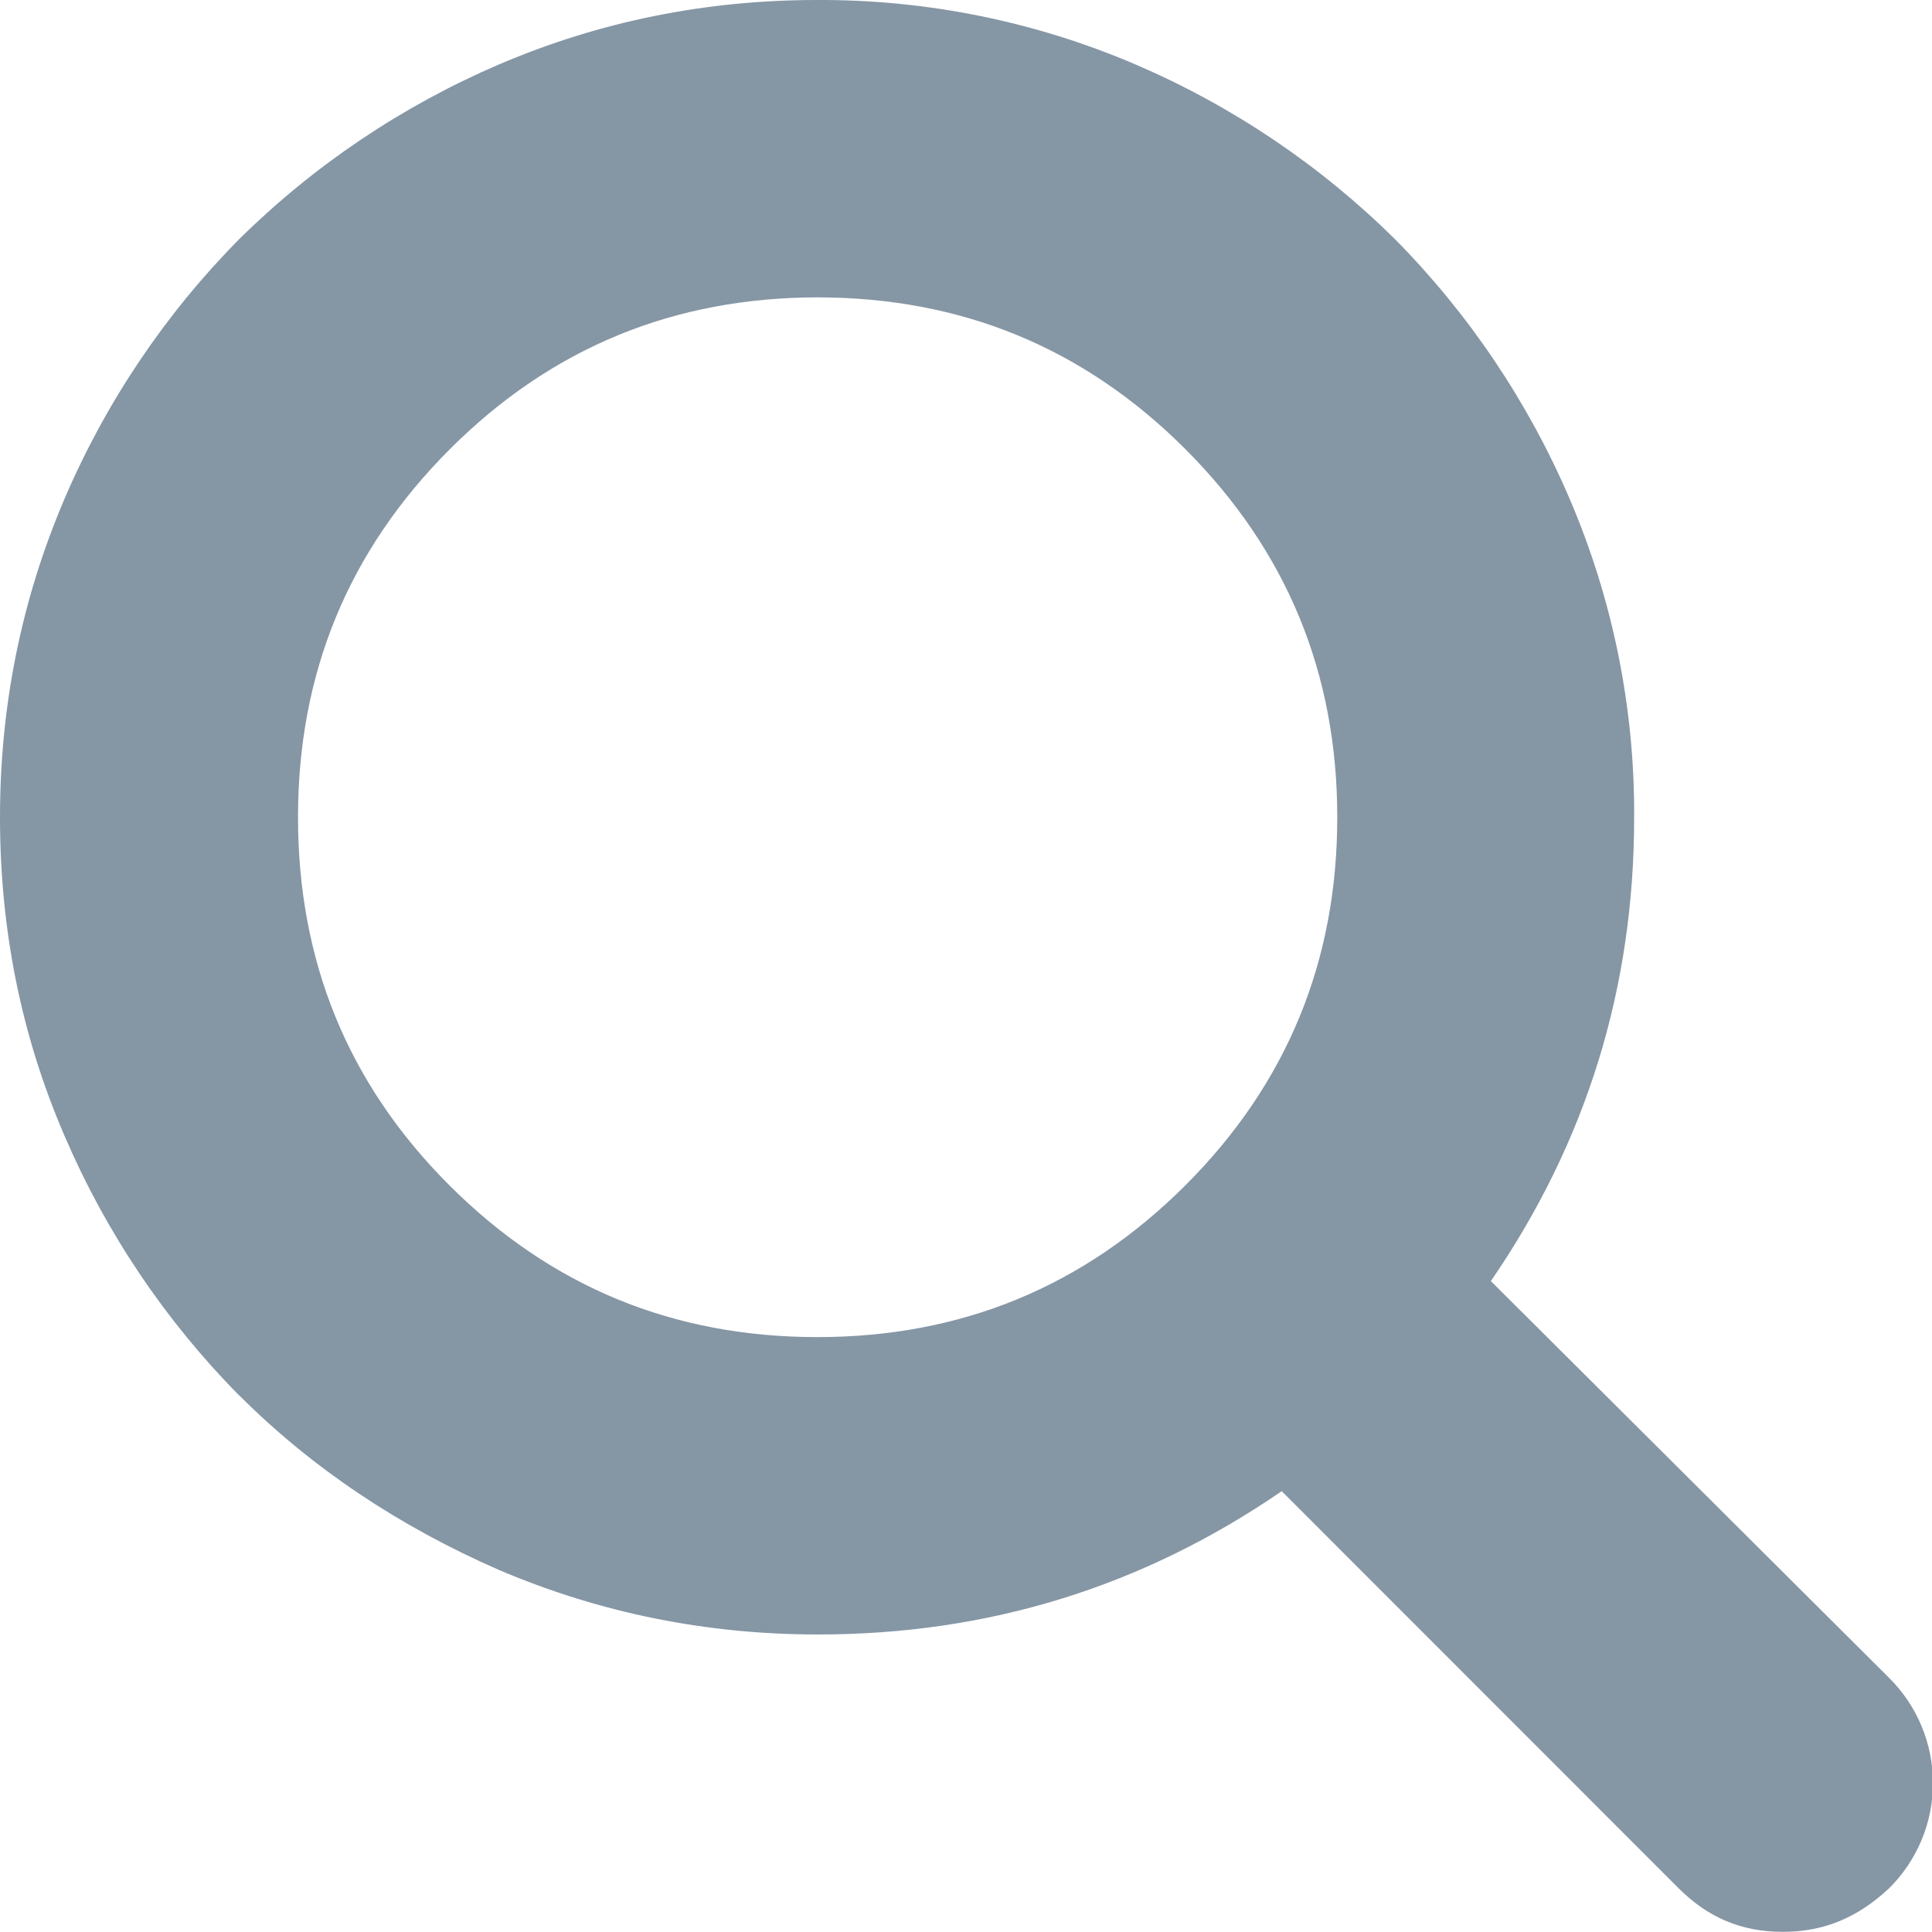
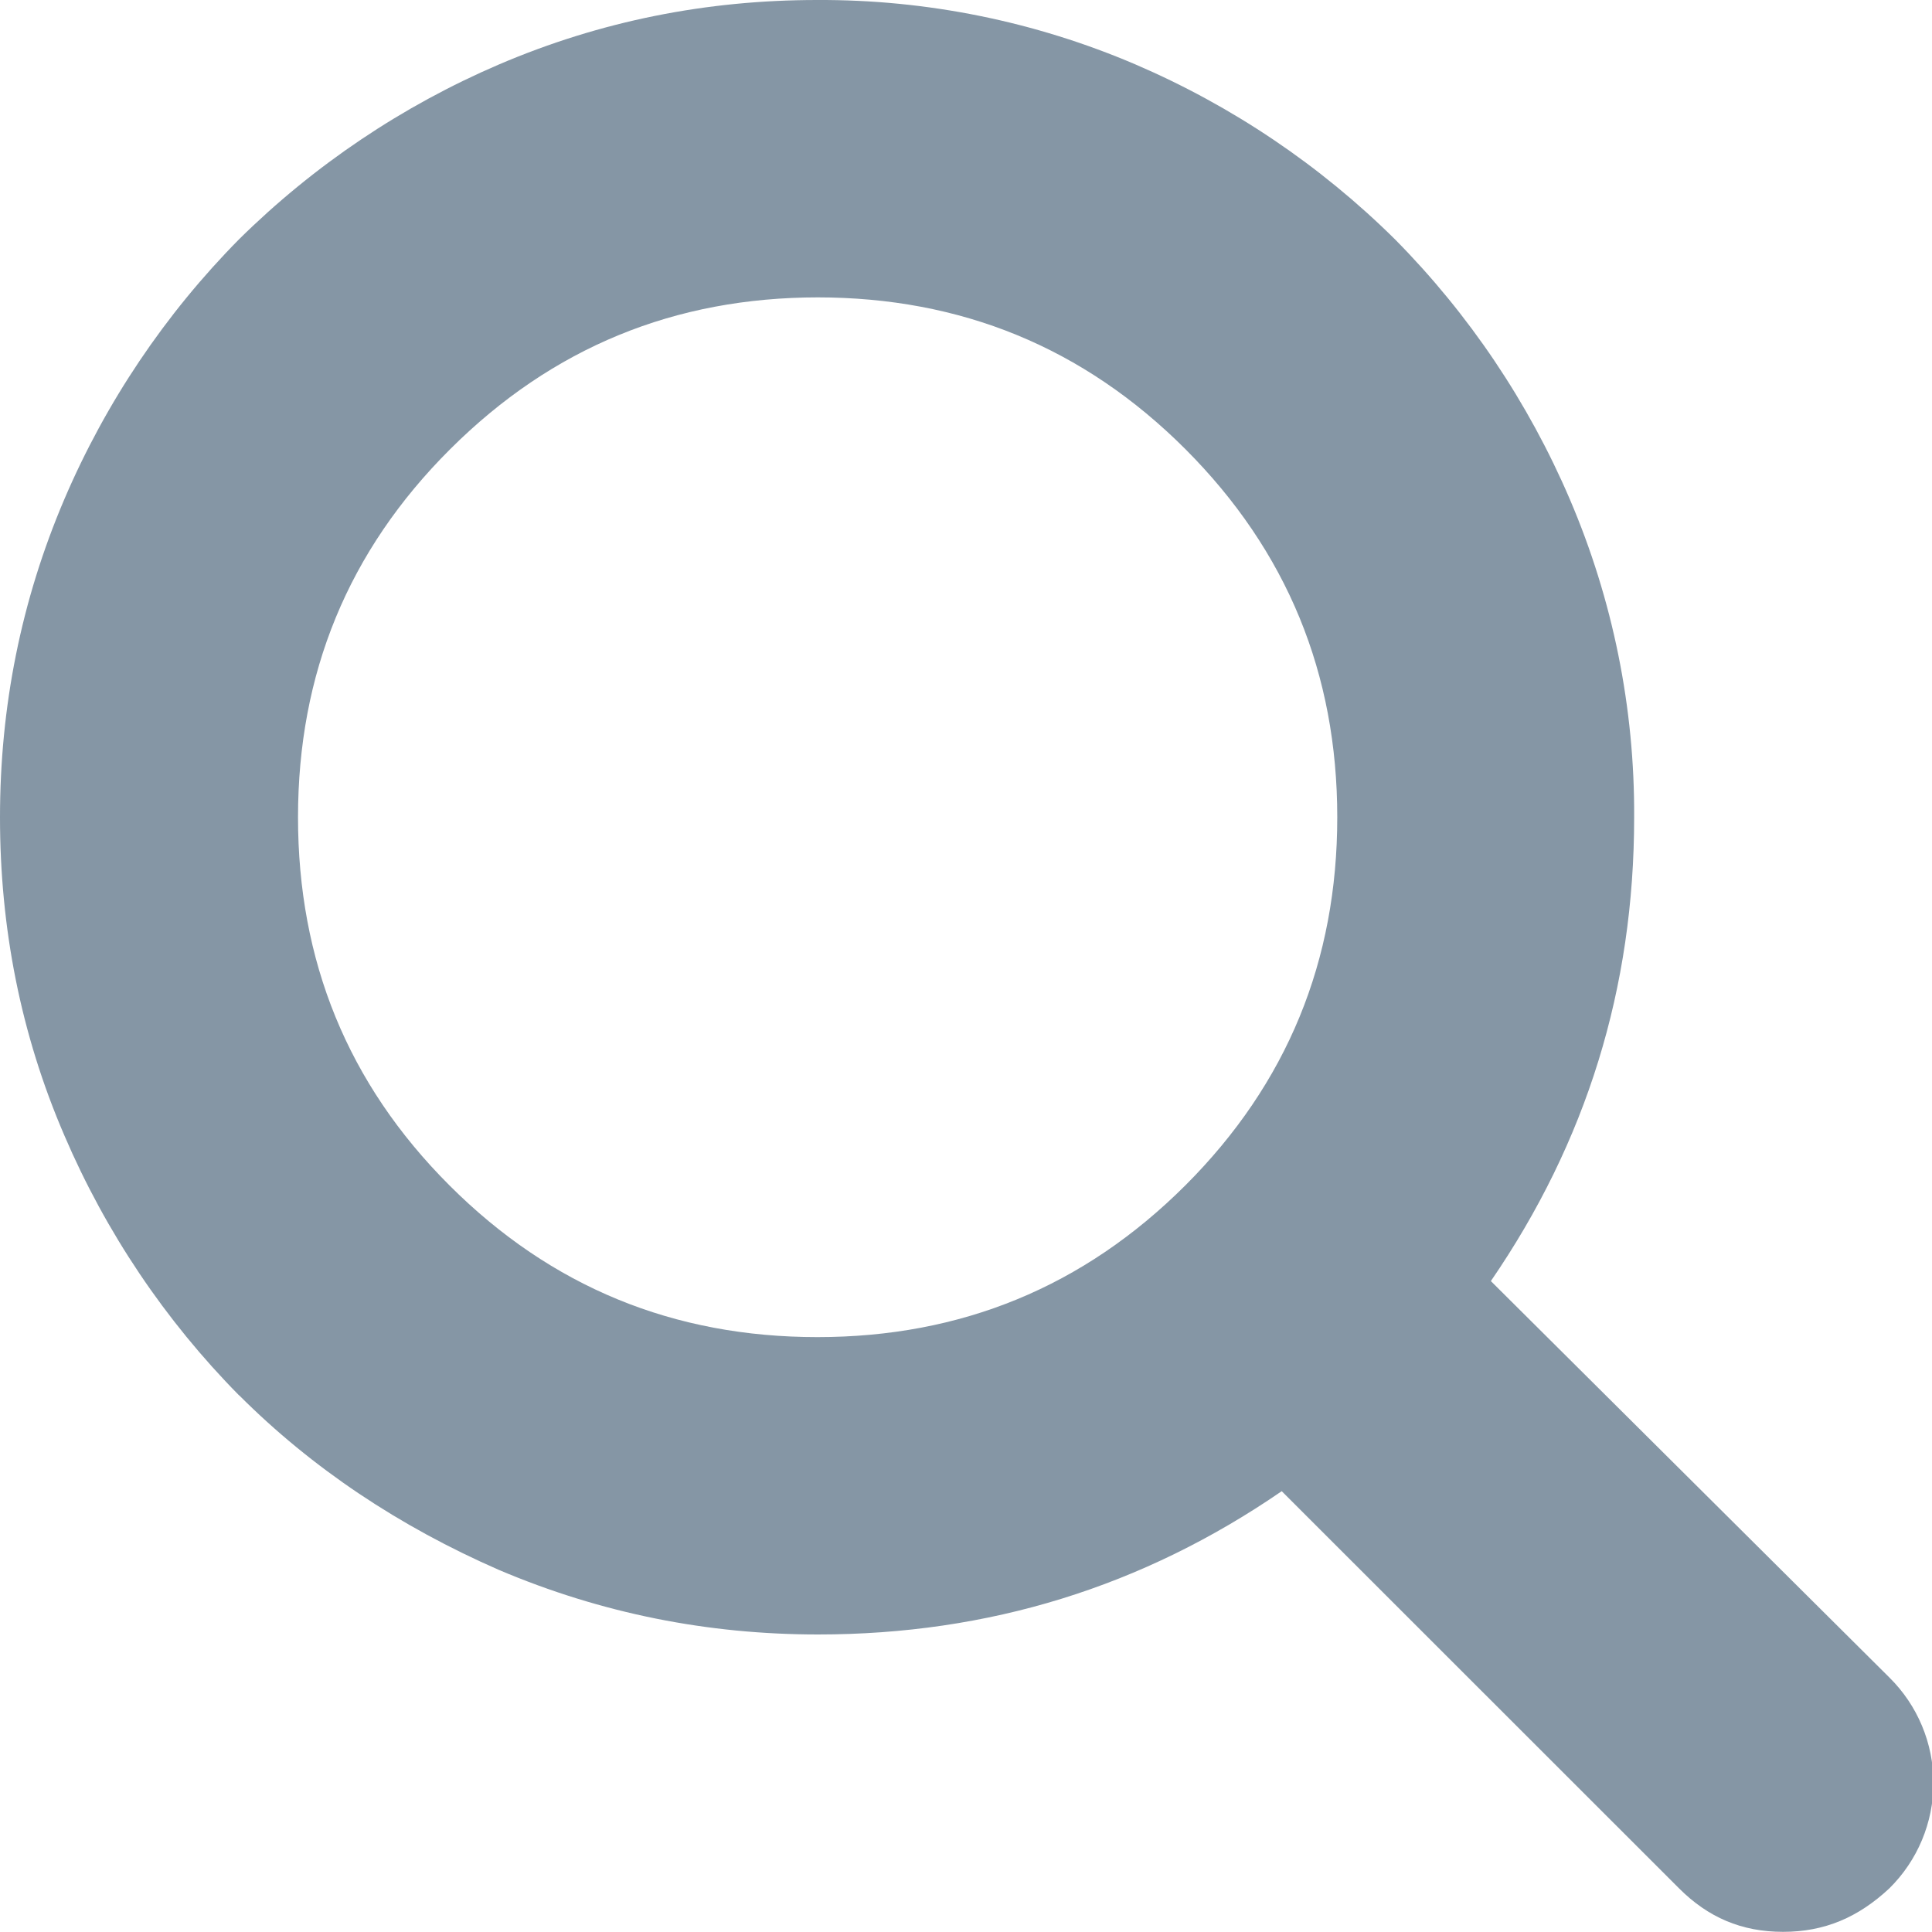
<svg xmlns="http://www.w3.org/2000/svg" width="12" height="12" viewBox="0 0 12 12">
-   <path d="M1.486 8.667c.452.452.994.814 1.615 1.085.635.27 1.294.4 1.98.4 1.06 0 2.014-.296 2.88-.89l2.466 2.467c.18.18.388.27.646.27s.467-.09.66-.27a.92.92 0 0 0 0-1.308L9.26 7.957c.594-.865.89-1.82.89-2.88a4.95 4.95 0 0 0-.4-1.977 5.213 5.213 0 0 0-1.085-1.614A5.217 5.217 0 0 0 7.052.4 4.966 4.966 0 0 0 5.076 0C4.39 0 3.732.13 3.1.4a5.235 5.235 0 0 0-1.615 1.086A5.213 5.213 0 0 0 .4 3.1C.13 3.733 0 4.392 0 5.077 0 5.76.127 6.42.4 7.053a5.23 5.23 0 0 0 1.085 1.614zm3.59-6.82c.892 0 1.654.31 2.287.943.632.633.943 1.395.943 2.286s-.31 1.653-.943 2.286c-.633.632-1.395.943-2.286.943s-1.653-.31-2.286-.943-.94-1.395-.94-2.286.31-1.653.943-2.286 1.396-.943 2.287-.943z" fill="#8596A5" />
+   <path d="M1.486 8.667c.452.452.994.814 1.615 1.085.637.27 1.296.4 1.98.4 1.06 0 2.016-.296 2.88-.89l2.468 2.467c.18.18.388.27.646.27s.467-.09.66-.27a.92.92 0 0 0 0-1.31L9.26 7.957c.594-.865.89-1.82.89-2.88a4.95 4.95 0 0 0-.4-1.977 5.213 5.213 0 0 0-1.085-1.613A5.217 5.217 0 0 0 7.052.4 4.966 4.966 0 0 0 5.076 0C4.39 0 3.732.13 3.1.4a5.235 5.235 0 0 0-1.615 1.086A5.213 5.213 0 0 0 .4 3.1C.13 3.733 0 4.392 0 5.077 0 5.76.127 6.42.4 7.053a5.23 5.23 0 0 0 1.085 1.614zm3.59-6.82c.892 0 1.654.31 2.287.943.632.633.943 1.395.943 2.286s-.31 1.653-.943 2.286c-.633.632-1.395.943-2.286.943s-1.653-.31-2.286-.943-.94-1.395-.94-2.286.31-1.653.945-2.286 1.396-.943 2.287-.943z" fill="#8596A5" />
</svg>
